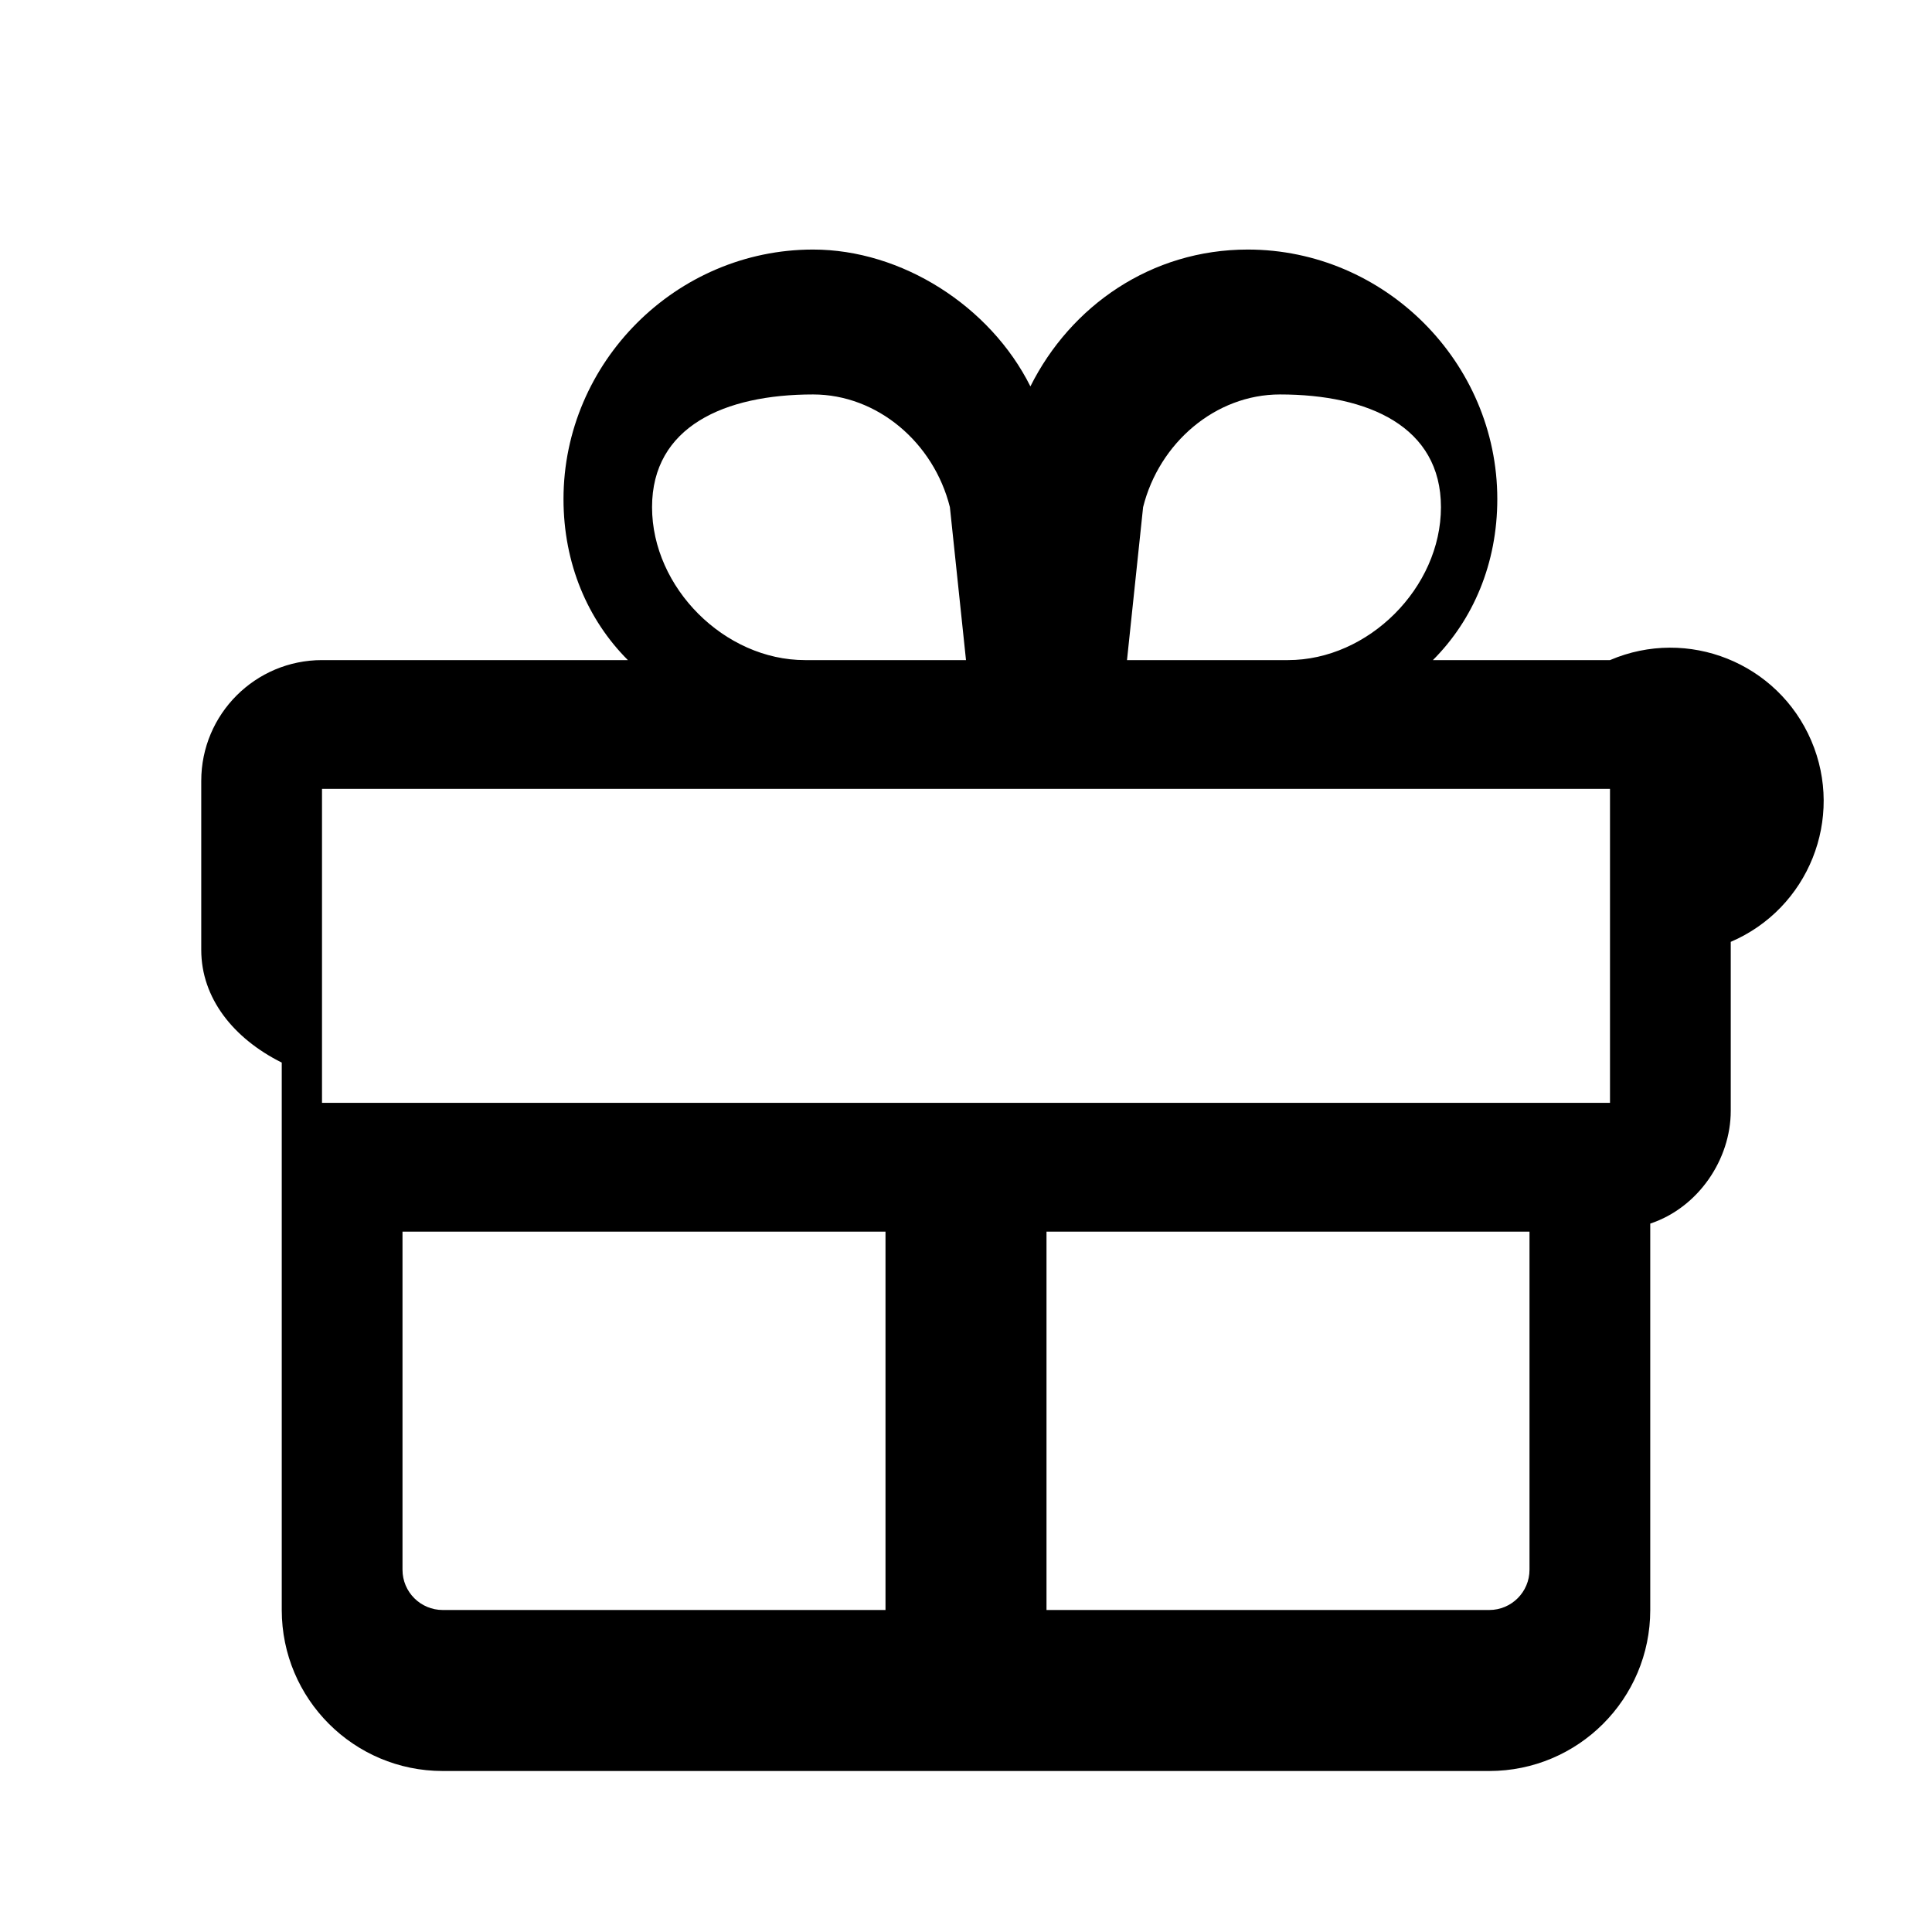
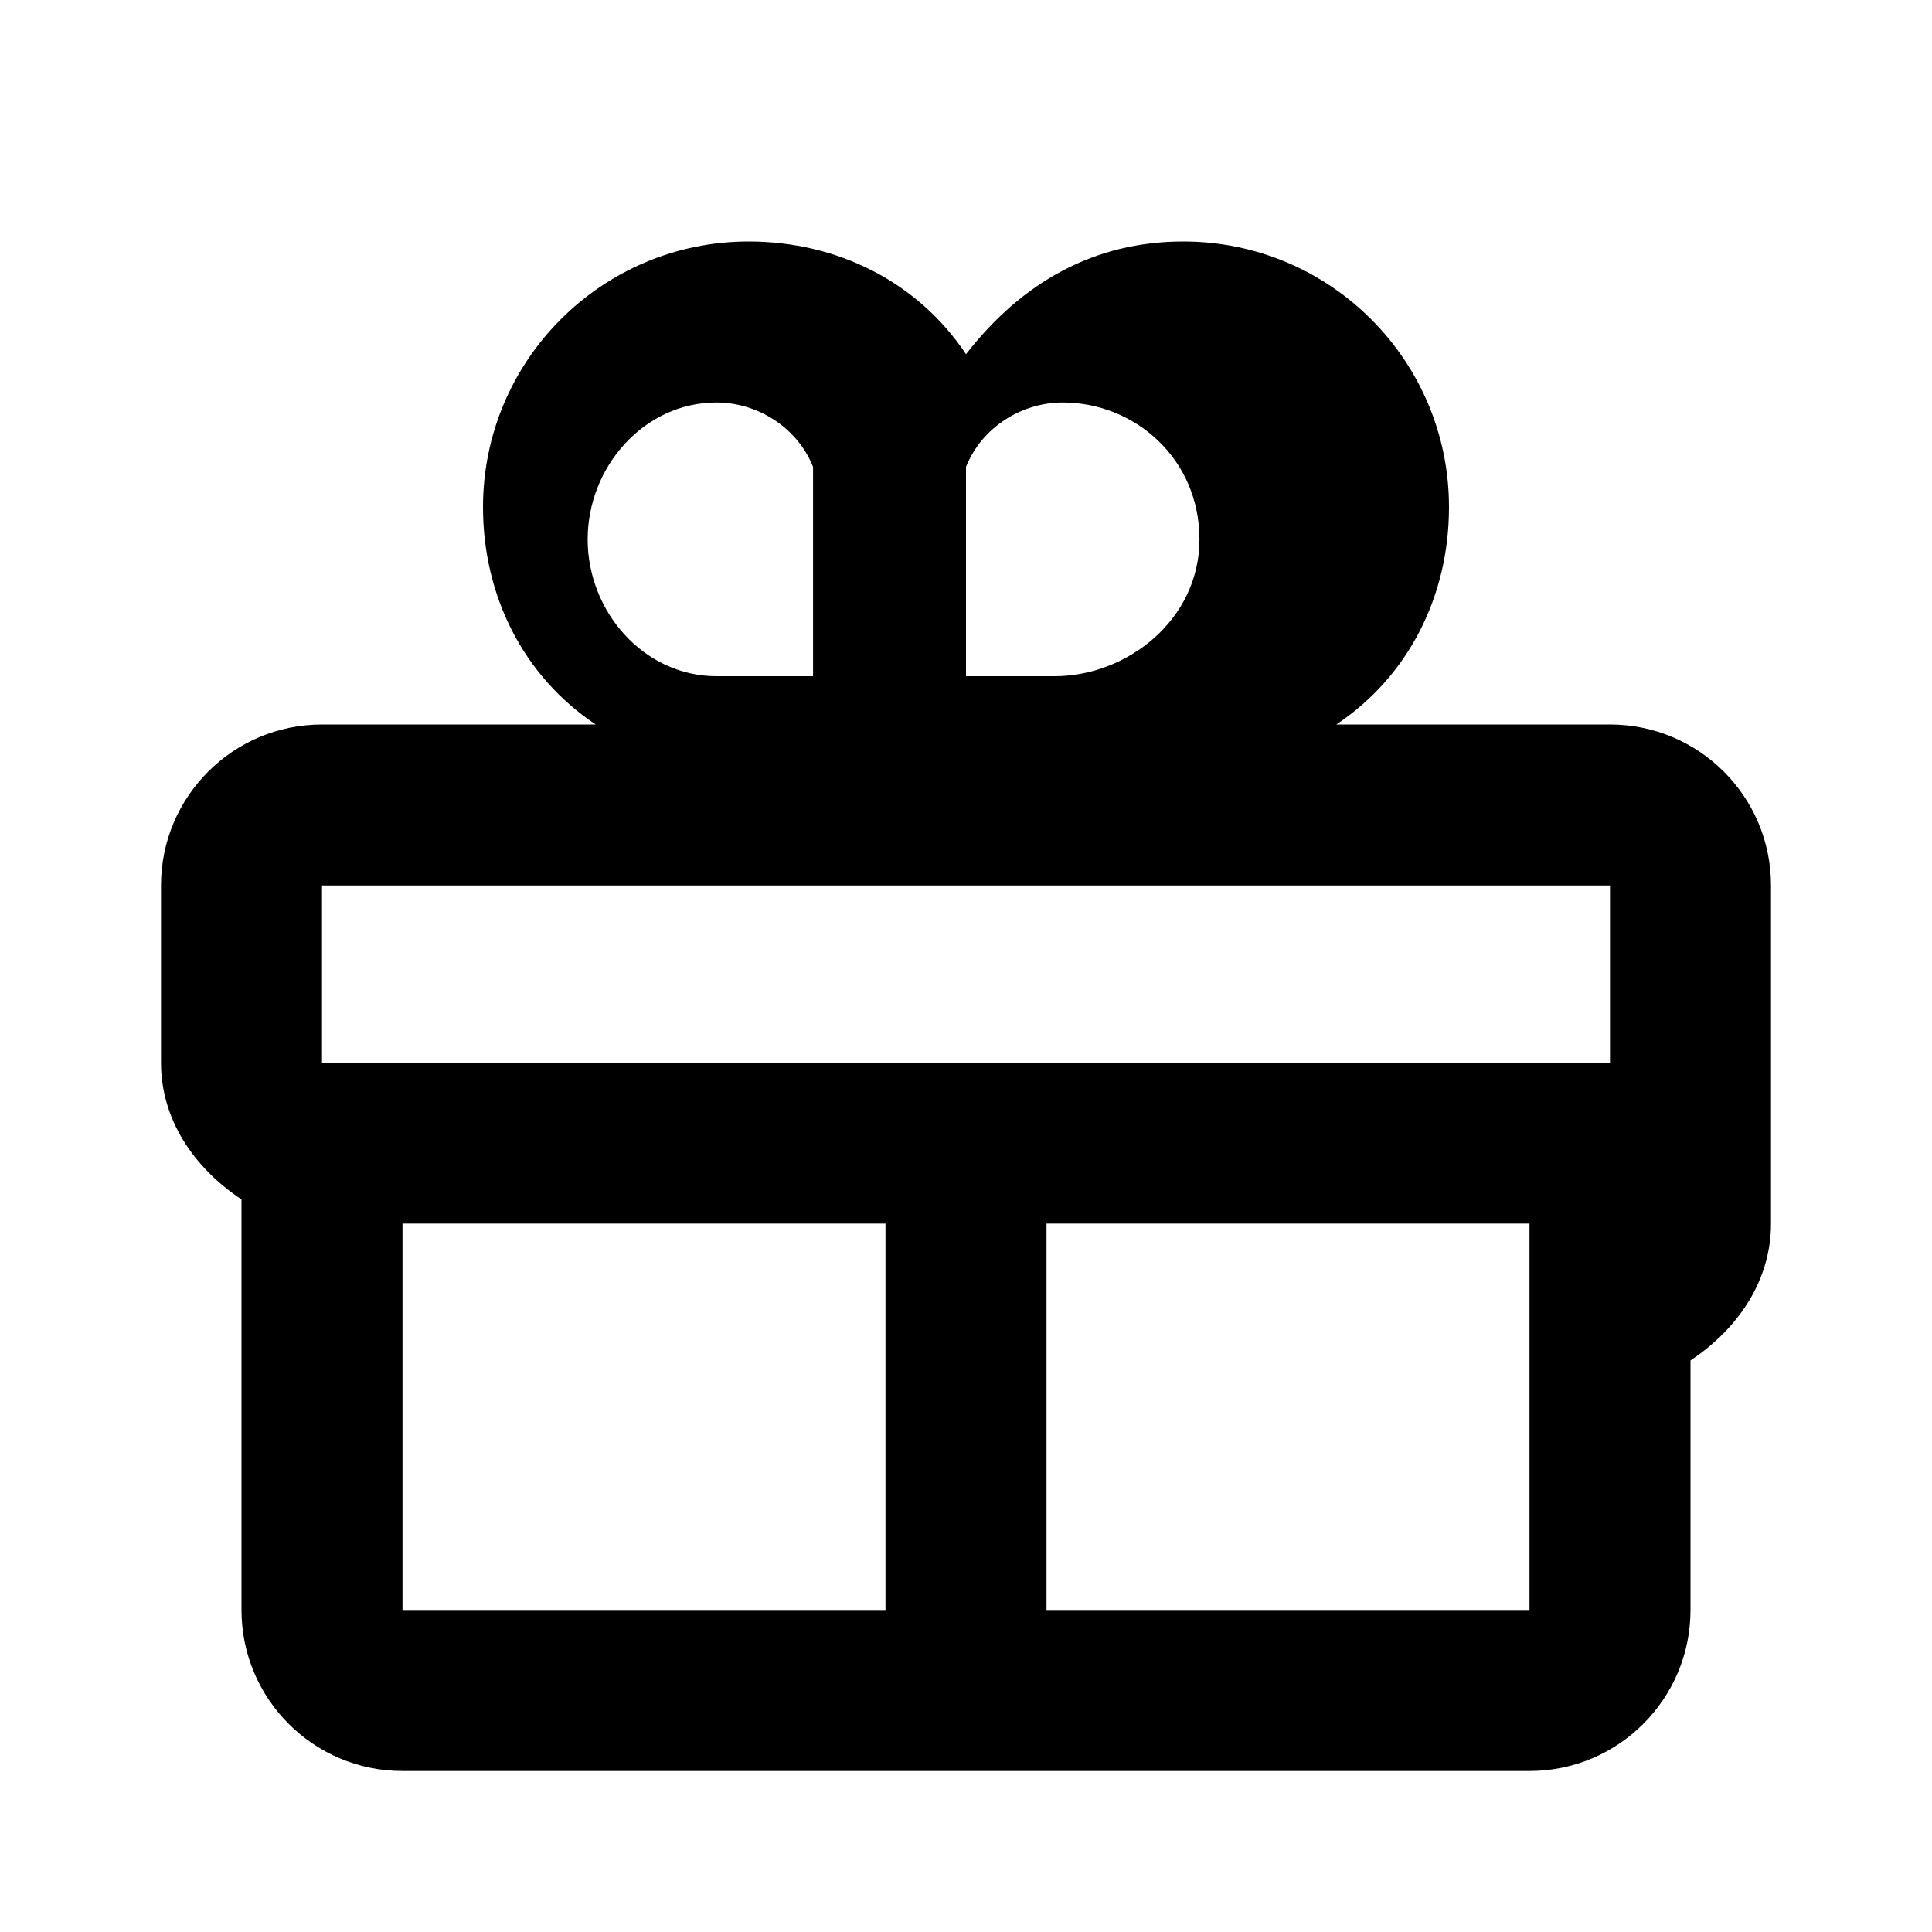
<svg xmlns="http://www.w3.org/2000/svg" viewBox="0 0 24 24" aria-hidden="true">
-   <path fill="currentColor" d="M20 8.2h-2.2c.5-.5.8-1.2.8-2 0-1.7-1.4-3.1-3.1-3.1-1.2 0-2.2.7-2.7 1.7-.5-1-1.6-1.7-2.7-1.7-1.7 0-3.1 1.4-3.1 3.1 0 .8.3 1.5.8 2H4a1.5 1.5 0 0 0-1.5 1.5v2.1c0 .6.4 1.1 1 1.4V20a2 2 0 0 0 2 2h13a2 2 0 0 0 2-2v-4.8c.6-.2 1-.8 1-1.4v-2.1A1.5 1.5 0 0 0 20 8.2ZM10.1 4.9c.8 0 1.5.6 1.7 1.4l.2 1.9H10c-1 0-1.9-.9-1.9-1.9s.9-1.4 2-1.4Zm5.8 0c1.1 0 2 .4 2 1.4 0 1-0.9 1.9-1.9 1.9h-2l.2-1.9c.2-.8.9-1.4 1.7-1.4ZM11 20H5.5a.5.5 0 0 1-.5-.5v-4.2H11V20Zm8 0h-6v-4.7h6v4.2a.5.5 0 0 1-.5.5ZM20 13.7H4v-3.9h16v3.9Z" />
+   <path fill="currentColor" d="M20 9h-3.4c.9-.6 1.4-1.6 1.4-2.7A3.3 3.3 0 0 0 14.7 3c-1.1 0-2 .5-2.7 1.4-.6-.9-1.6-1.4-2.7-1.4A3.3 3.3 0 0 0 6 6.3c0 1.1.5 2.1 1.4 2.7H4a2 2 0 0 0-2 2v2.2c0 .7.4 1.3 1 1.7V20a2 2 0 0 0 2 2h14a2 2 0 0 0 2-2v-3.1c.6-.4 1-1 1-1.7V11a2 2 0 0 0-2-2Zm-8-3.2c.2-.5.7-.8 1.2-.8.9 0 1.7.7 1.7 1.7S14 8.4 13.1 8.4H12V5.8Zm-3.1-.8c.5 0 1 .3 1.2.8v2.6H8.9C8 8.4 7.3 7.6 7.3 6.7S8 5 8.9 5ZM4 11h16v2.2H4V11Zm7 9H5v-4.8h6V20Zm8 0h-6v-4.8h6V20Z" />
</svg>
